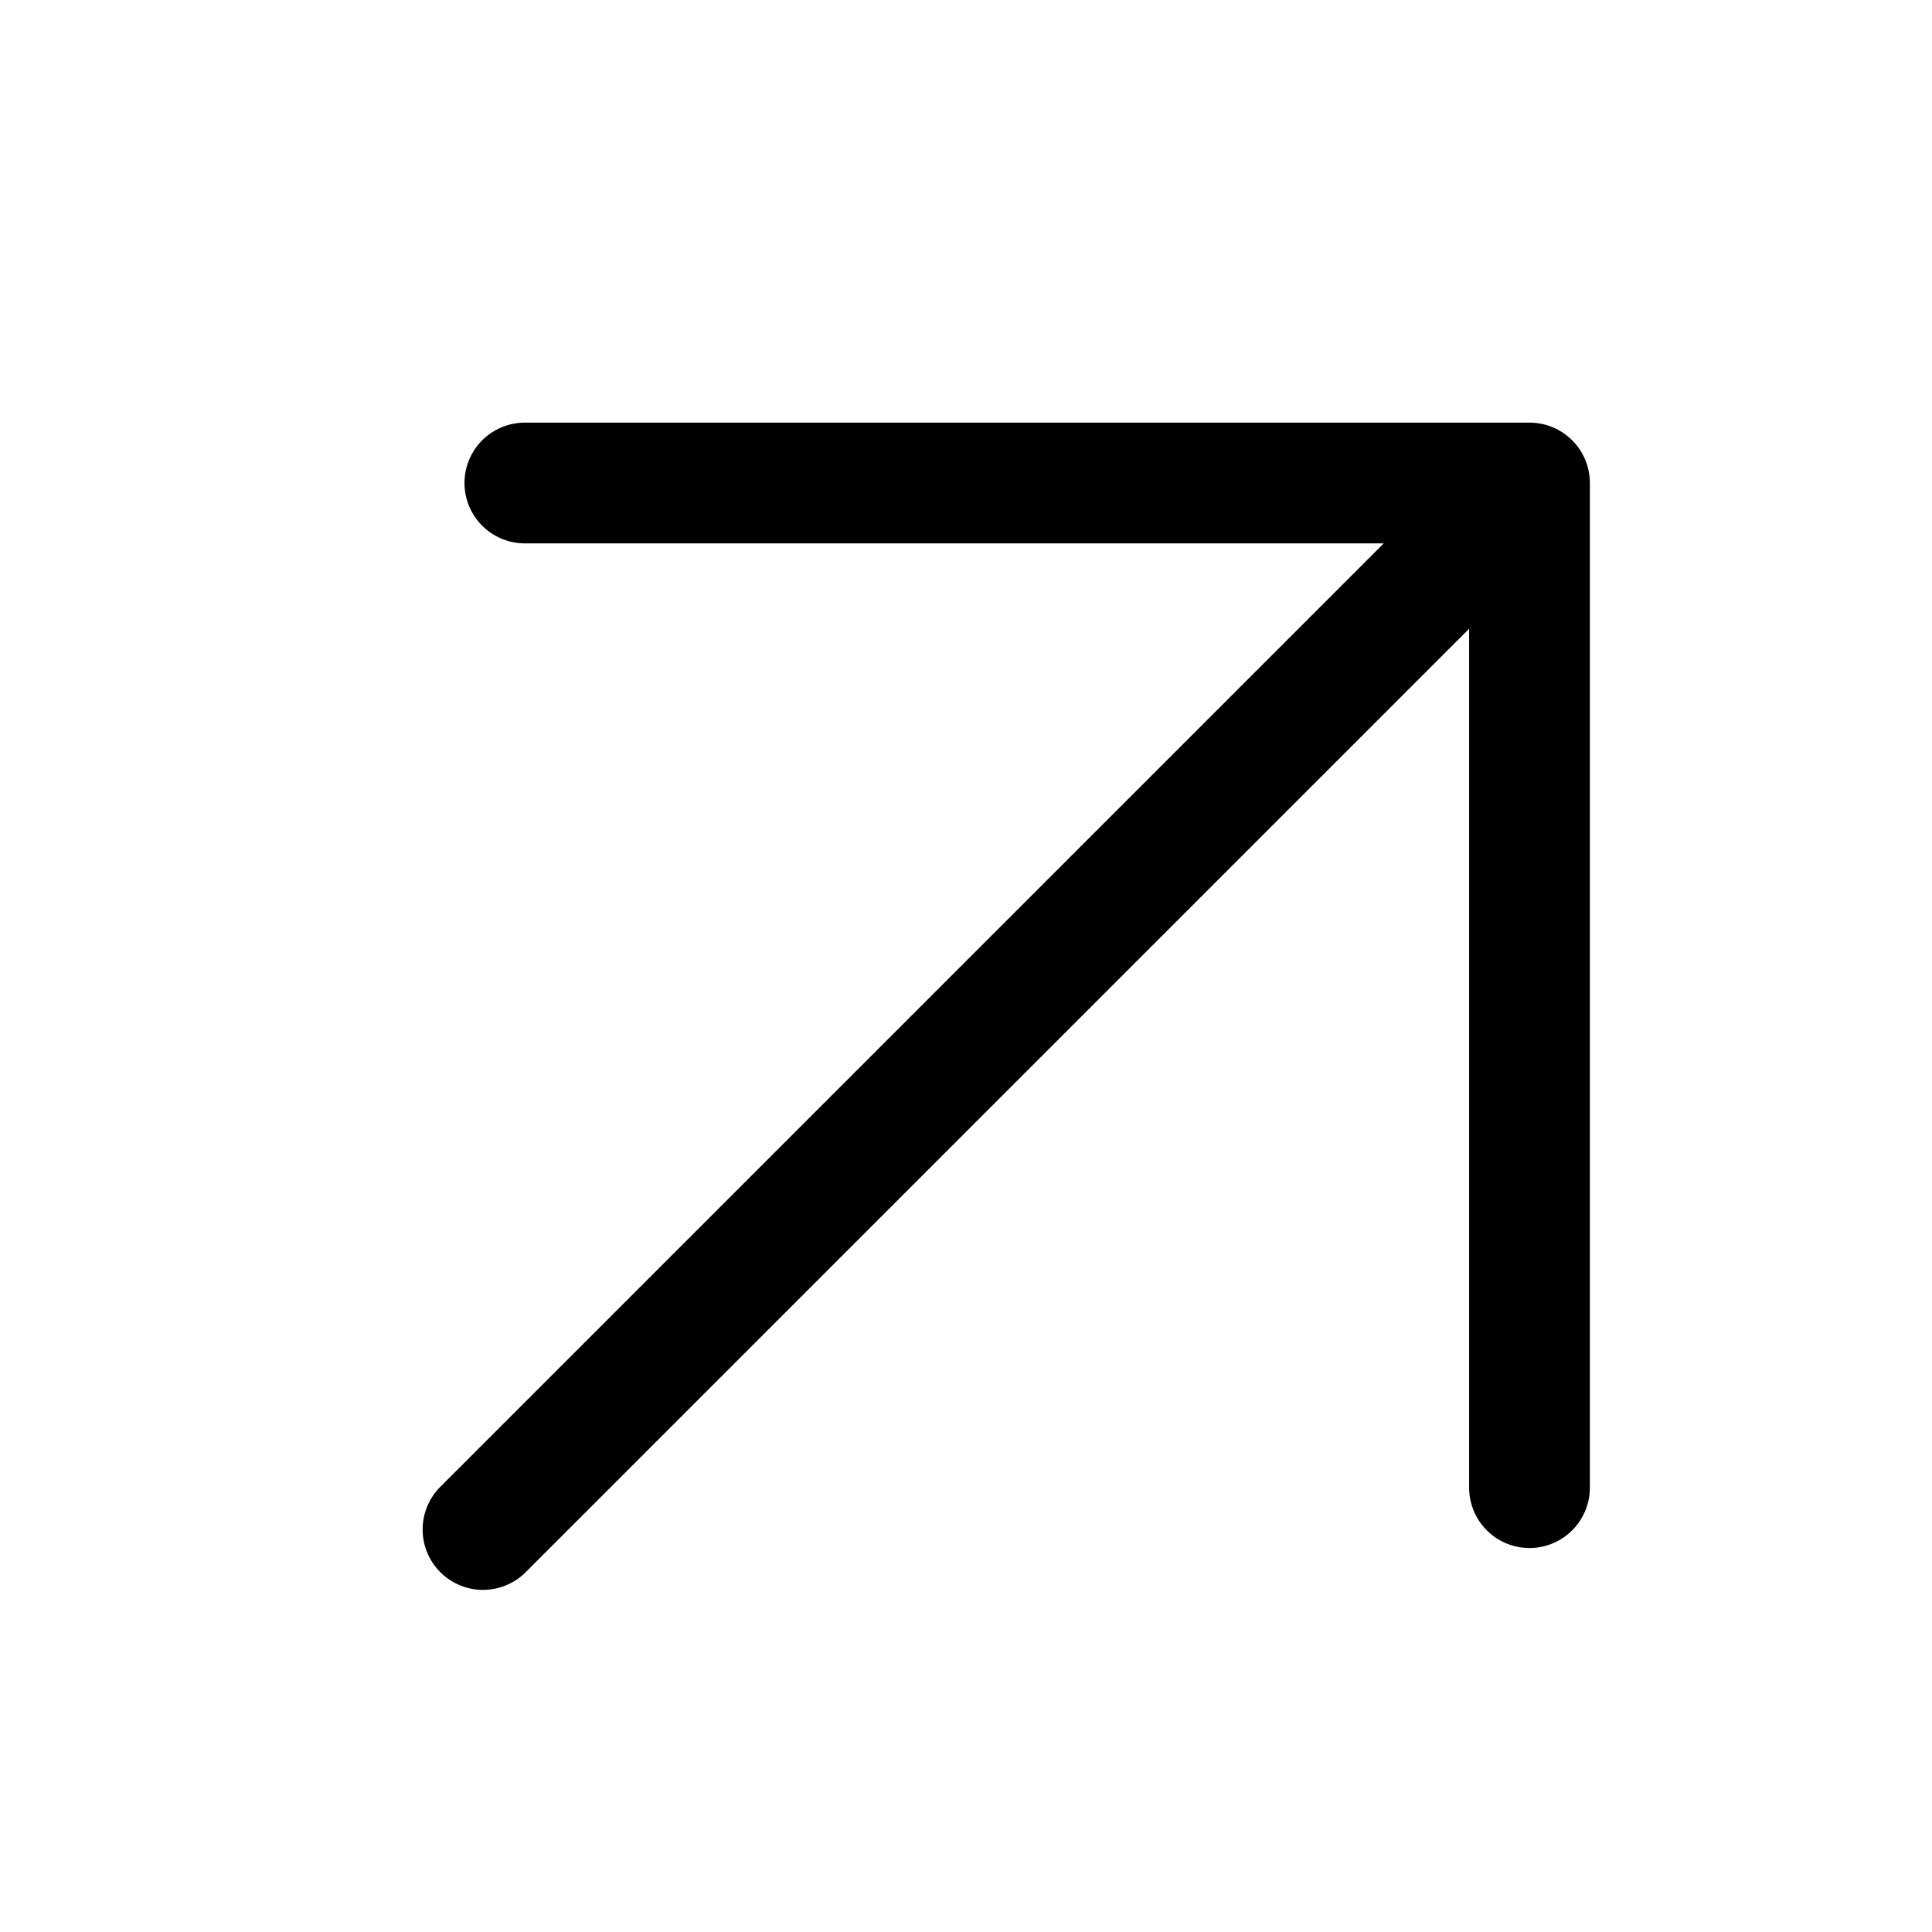
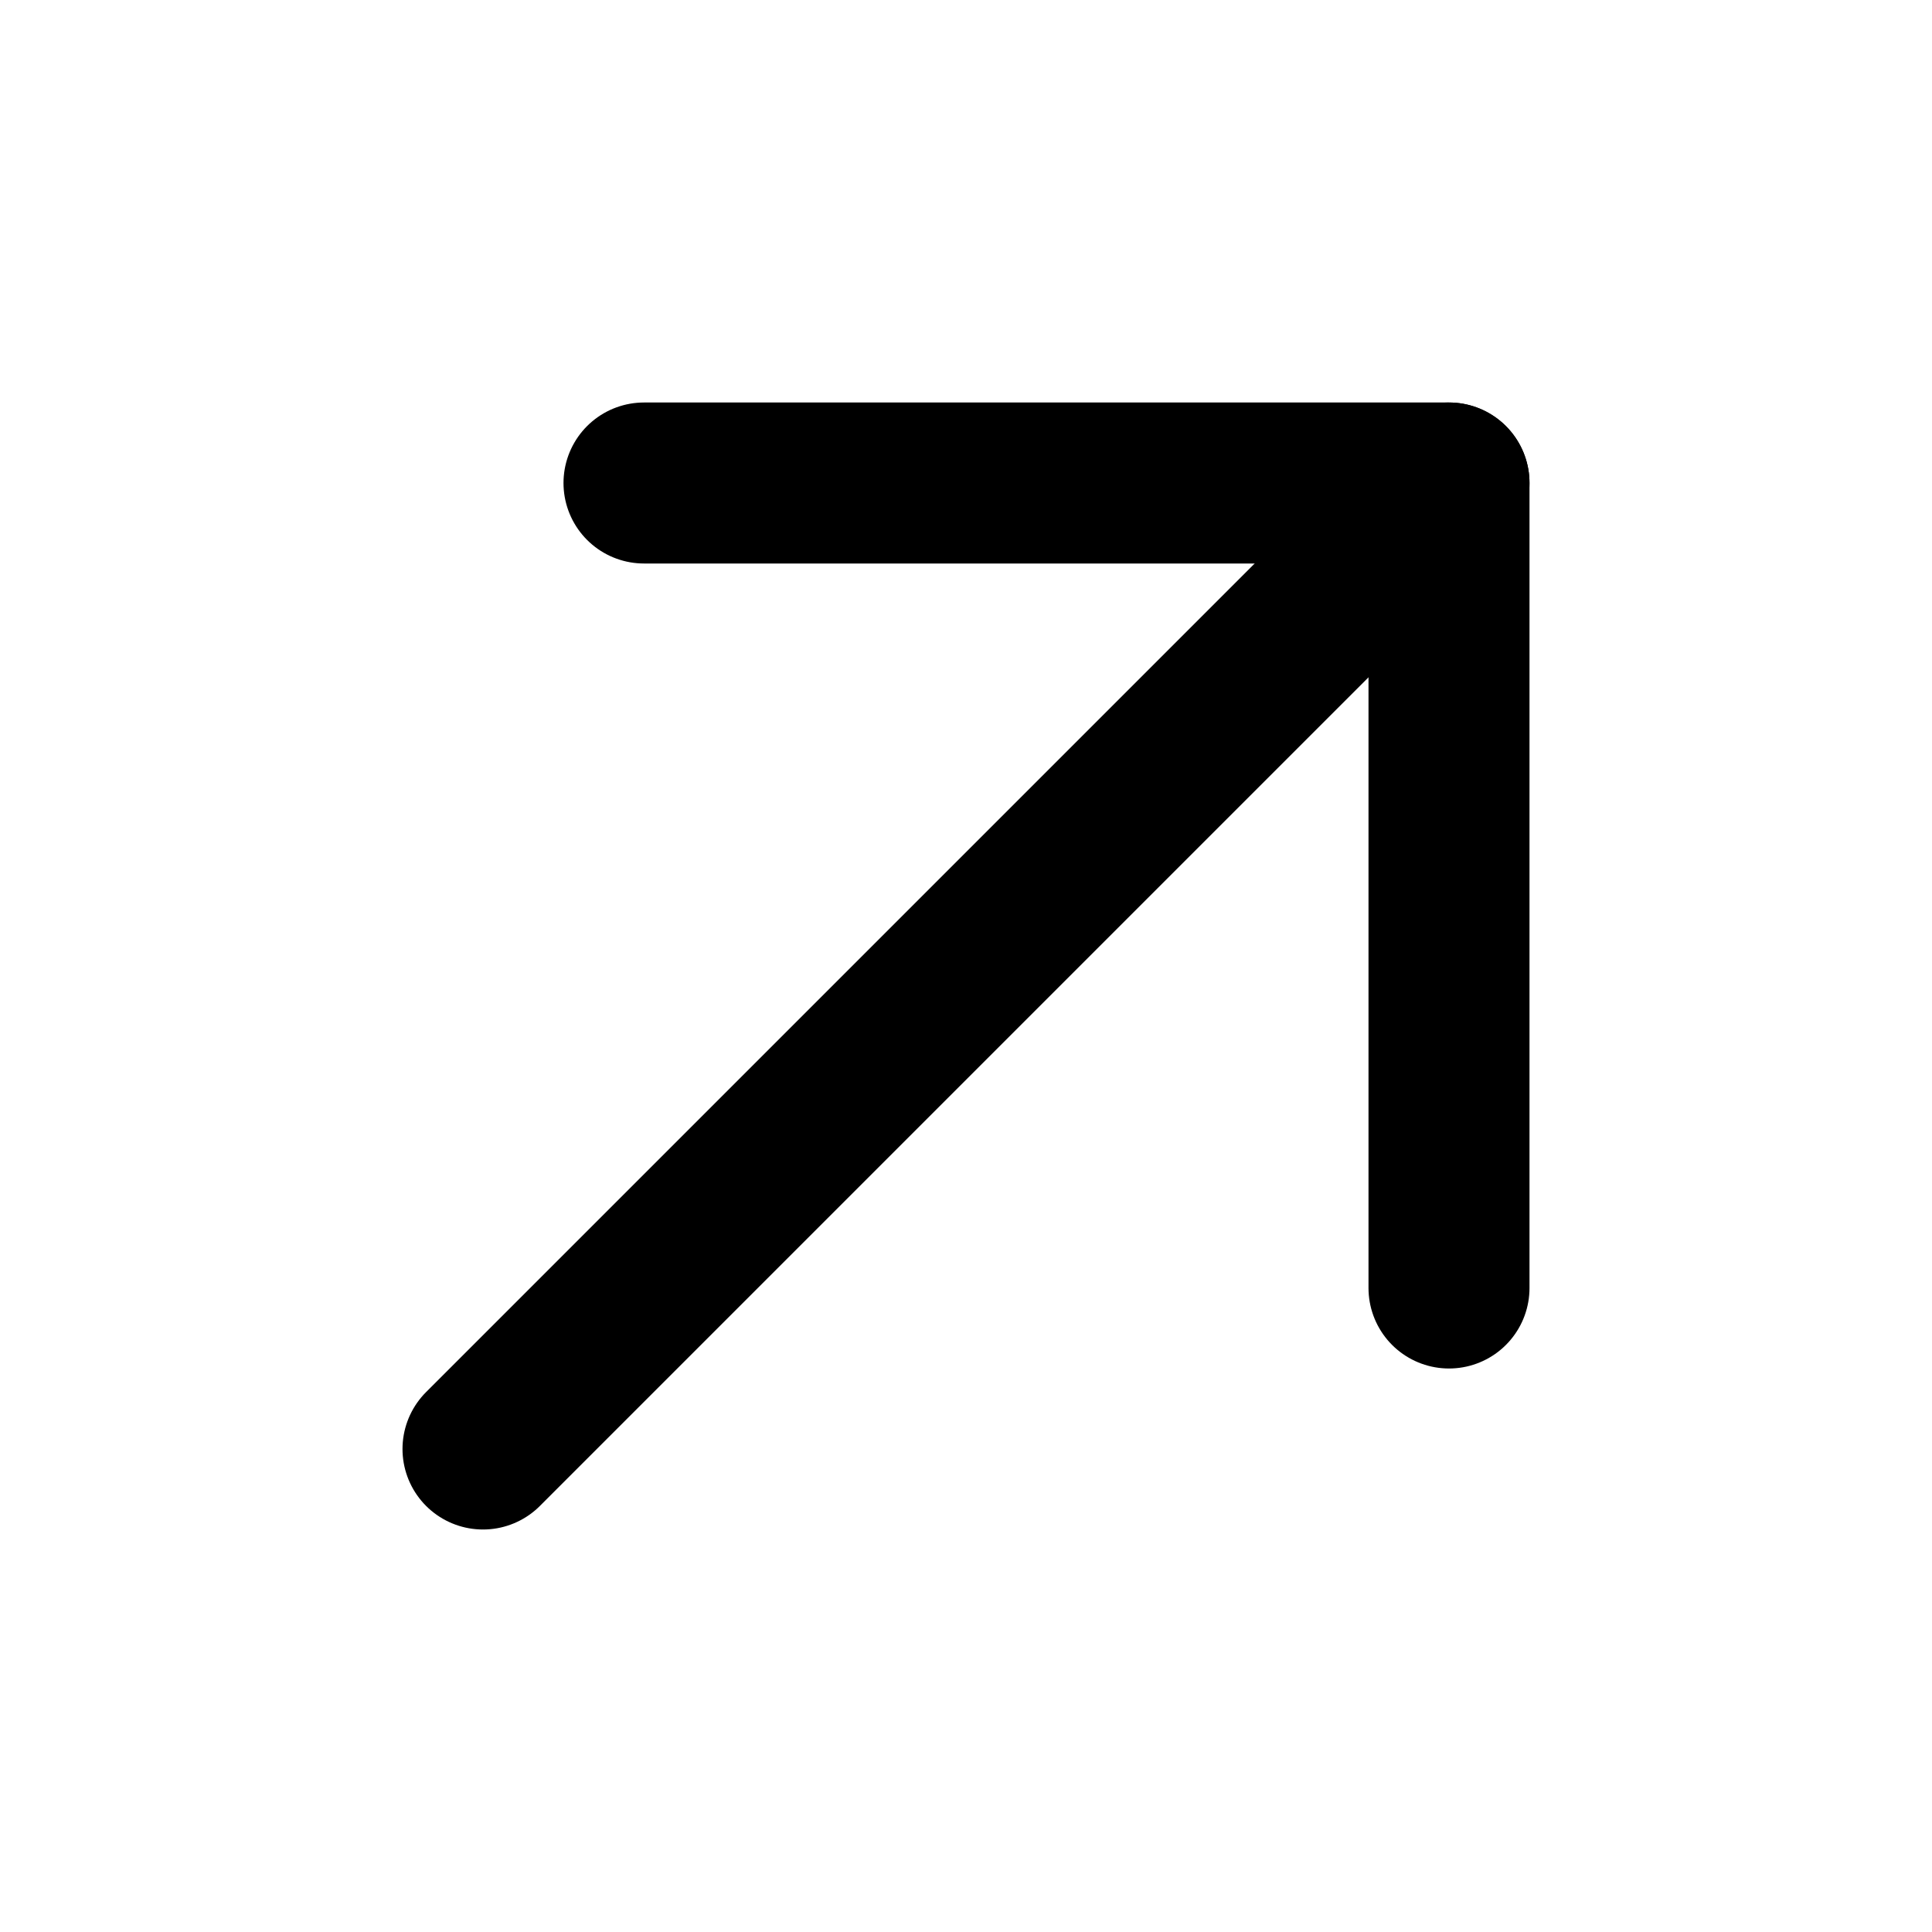
- <svg xmlns="http://www.w3.org/2000/svg" width="24px" height="24px" viewBox="0 0 24 24" stroke-width="1.5" fill="none" color="currentColor">
-   <path d="M6 19L19 6m0 0v12.48M19 6H6.52" stroke="currentColor" stroke-width="1.5" stroke-linecap="round" stroke-linejoin="round" />
+ <svg xmlns="http://www.w3.org/2000/svg" width="36" height="36" viewBox="0 0 24 24" fill="none" stroke="currentColor" stroke-width="2" stroke-linecap="round" stroke-linejoin="round" class="ai ai-ArrowUpRight">
+   <path d="M18 6L6 18" />
+   <path d="M8 6h10v10" />
</svg>
